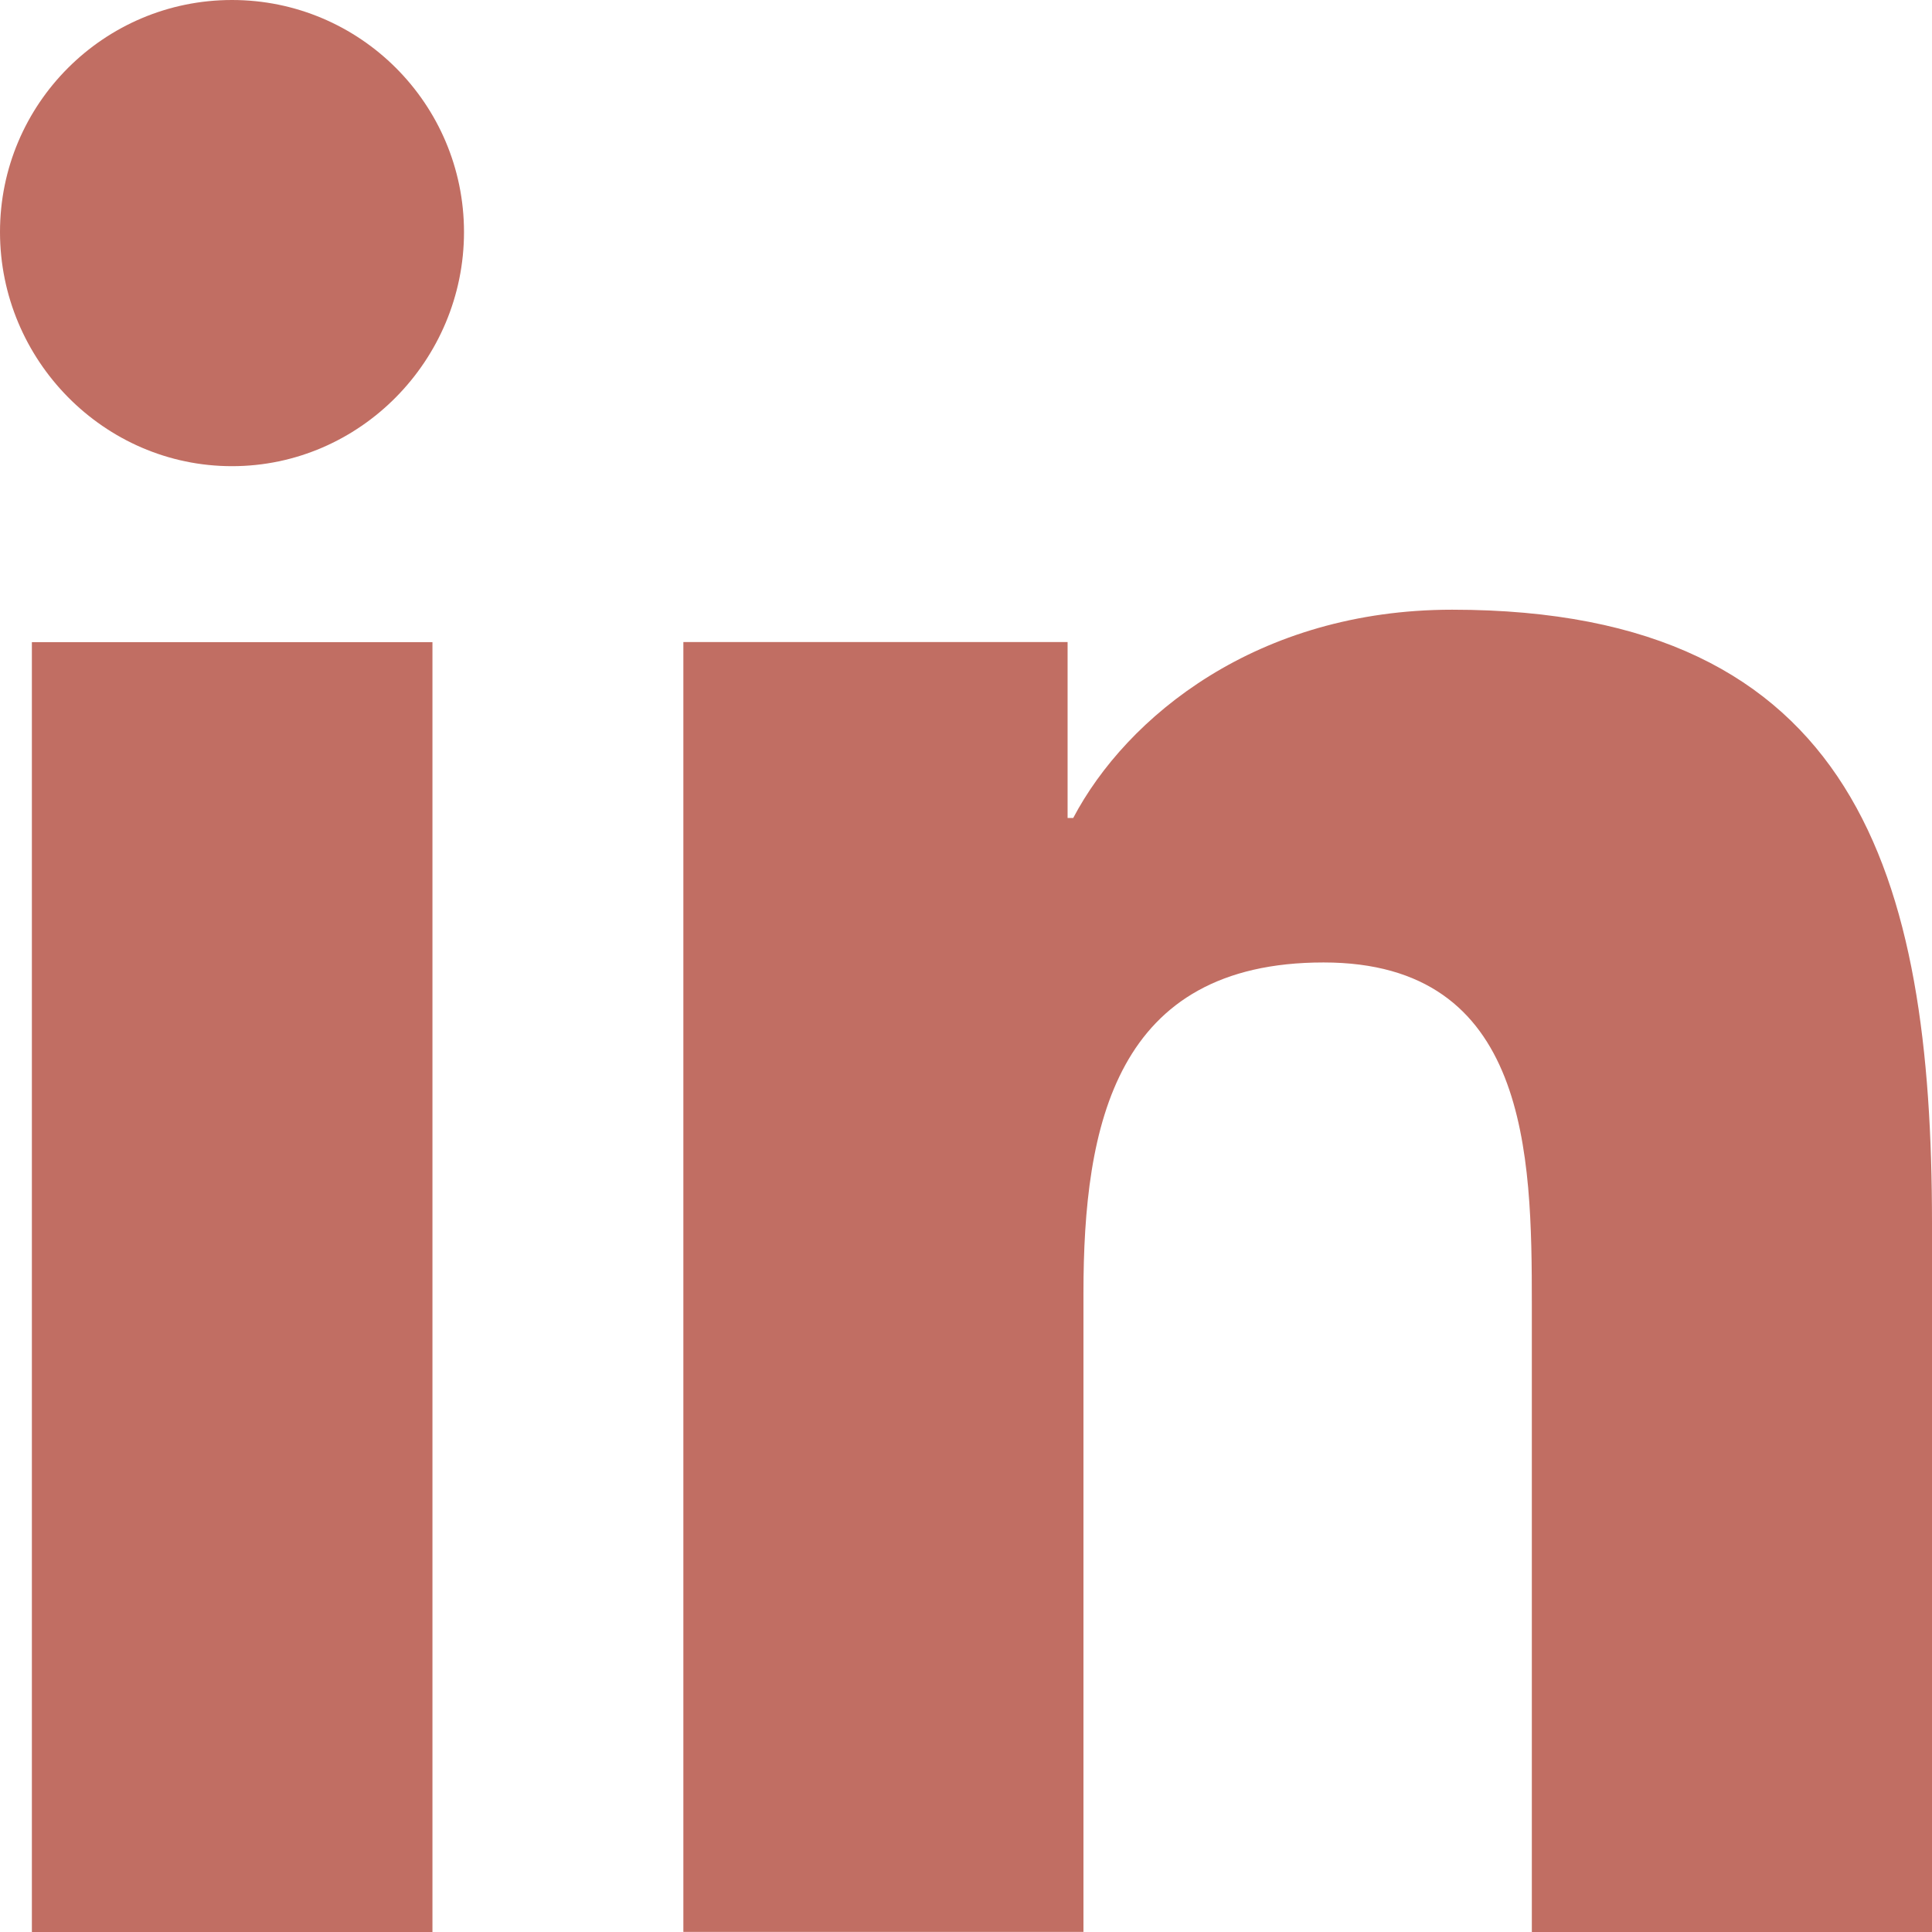
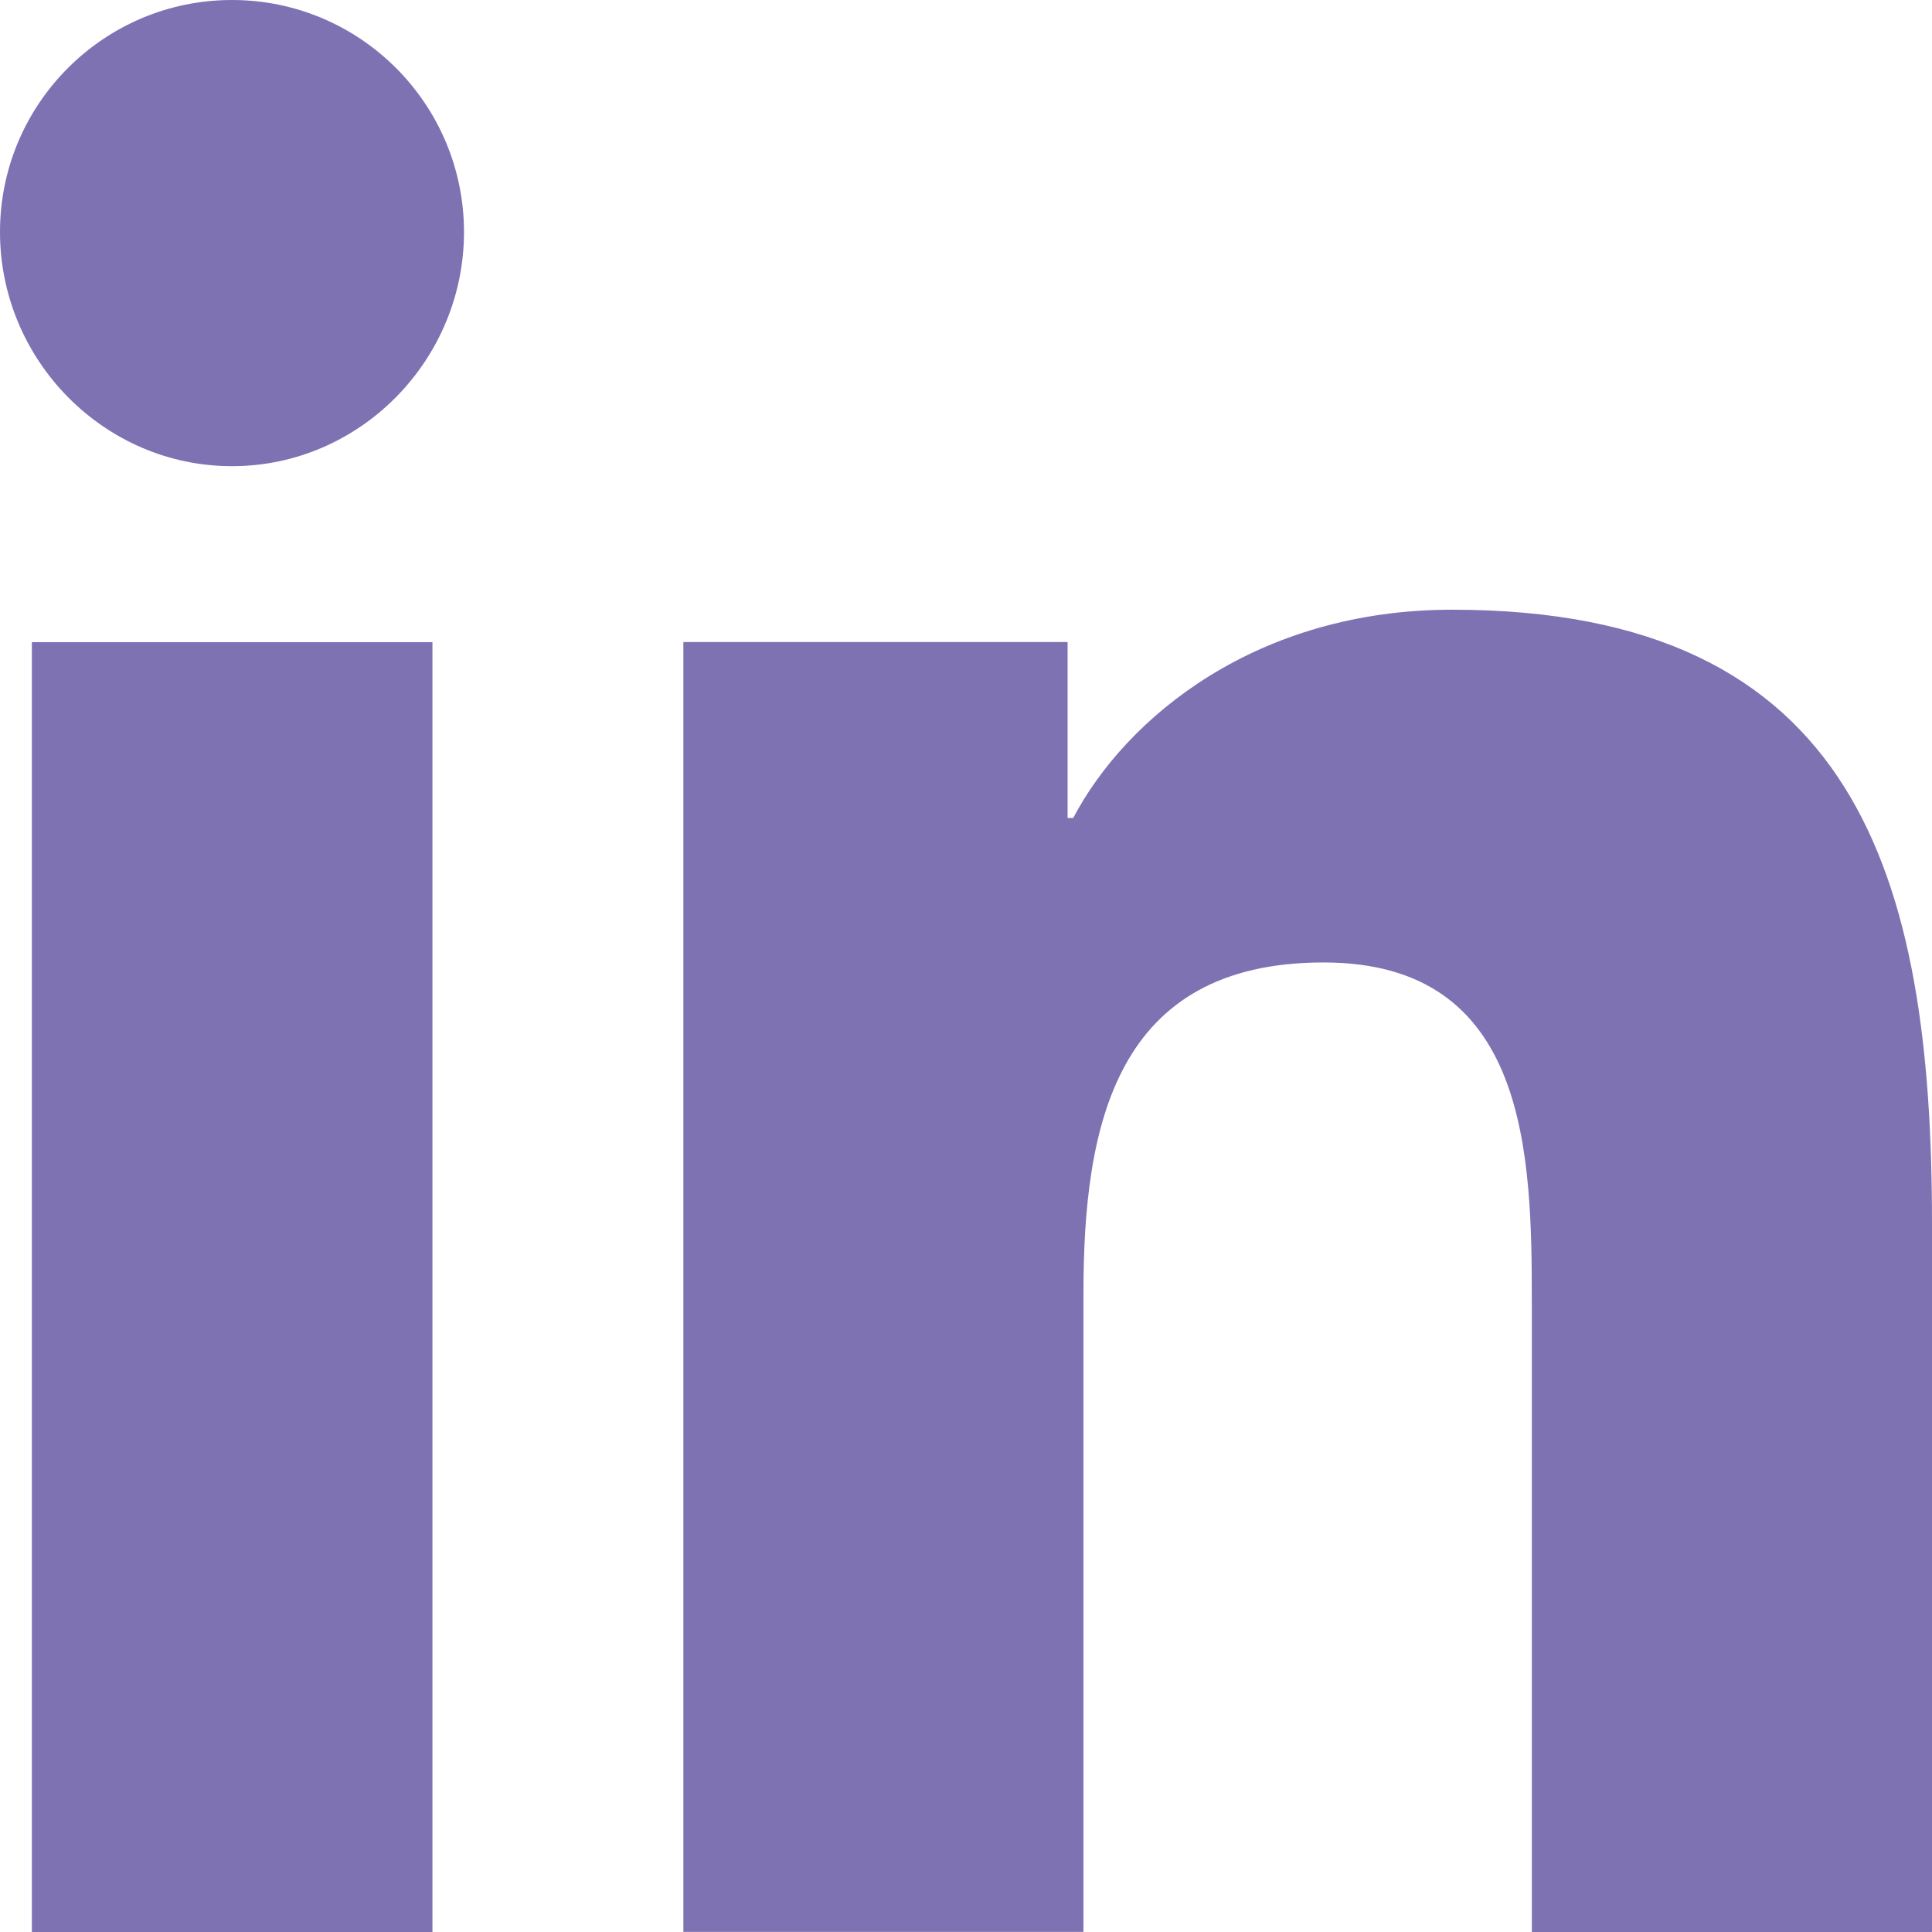
<svg xmlns="http://www.w3.org/2000/svg" id="Bold" enable-background="new 0 0 24 24" height="512" viewBox="0 0 24 24" width="512">
-   <path style="fill:#c16e63;" d="m23.994 24v-.001h.006v-8.802c0-4.306-.927-7.623-5.961-7.623-2.42 0-4.044 1.328-4.707 2.587h-.07v-2.185h-4.773v16.023h4.97v-7.934c0-2.089.396-4.109 2.983-4.109 2.549 0 2.587 2.384 2.587 4.243v7.801z" />
-   <path style="fill:#c16e63;" d="m.396 7.977h4.976v16.023h-4.976z" />
-   <path style="fill:#c16e63;" d="m2.882 0c-1.591 0-2.882 1.291-2.882 2.882s1.291 2.909 2.882 2.909 2.882-1.318 2.882-2.909c-.001-1.591-1.292-2.882-2.882-2.882z" />
+   <path style="fill:#7E72B2;" d="m23.994 24v-.001h.006v-8.802c0-4.306-.927-7.623-5.961-7.623-2.42 0-4.044 1.328-4.707 2.587h-.07v-2.185h-4.773v16.023h4.97v-7.934c0-2.089.396-4.109 2.983-4.109 2.549 0 2.587 2.384 2.587 4.243v7.801z" />
+   <path style="fill:#7e72b2;" d="m.396 7.977h4.976v16.023h-4.976z" />
+   <path style="fill:#7e72b2;" d="m2.882 0c-1.591 0-2.882 1.291-2.882 2.882s1.291 2.909 2.882 2.909 2.882-1.318 2.882-2.909c-.001-1.591-1.292-2.882-2.882-2.882z" />
</svg>
